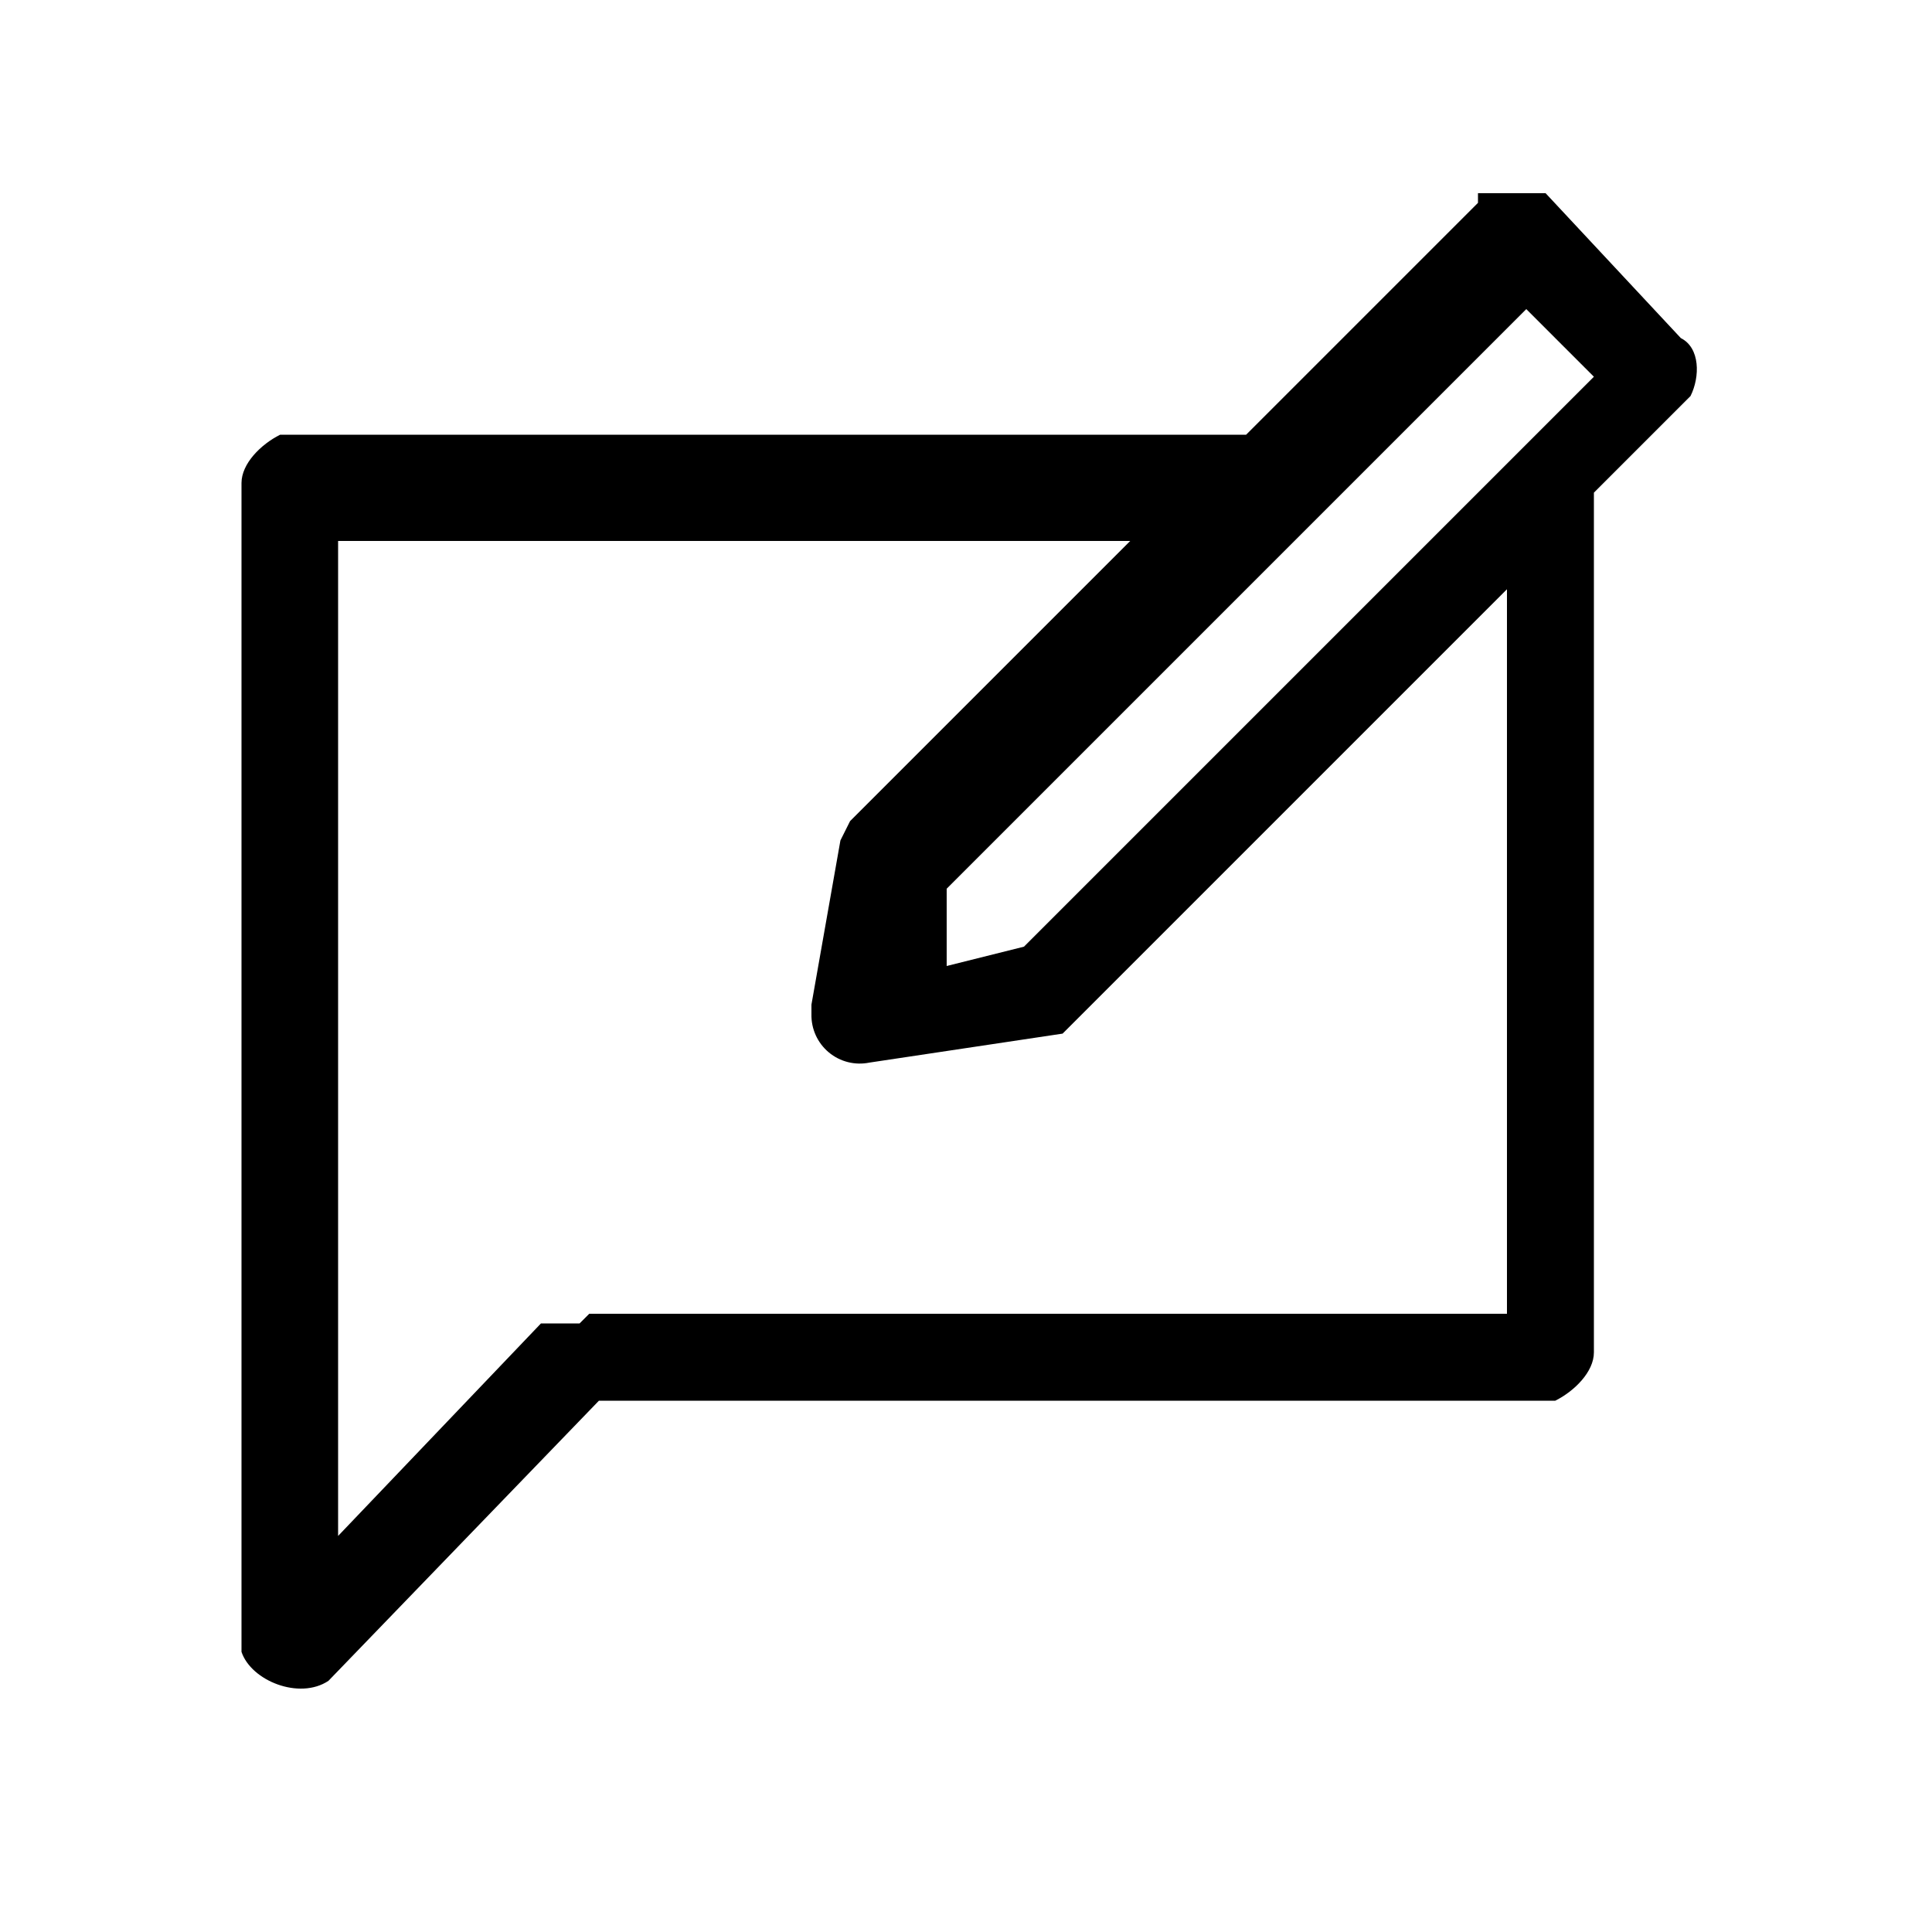
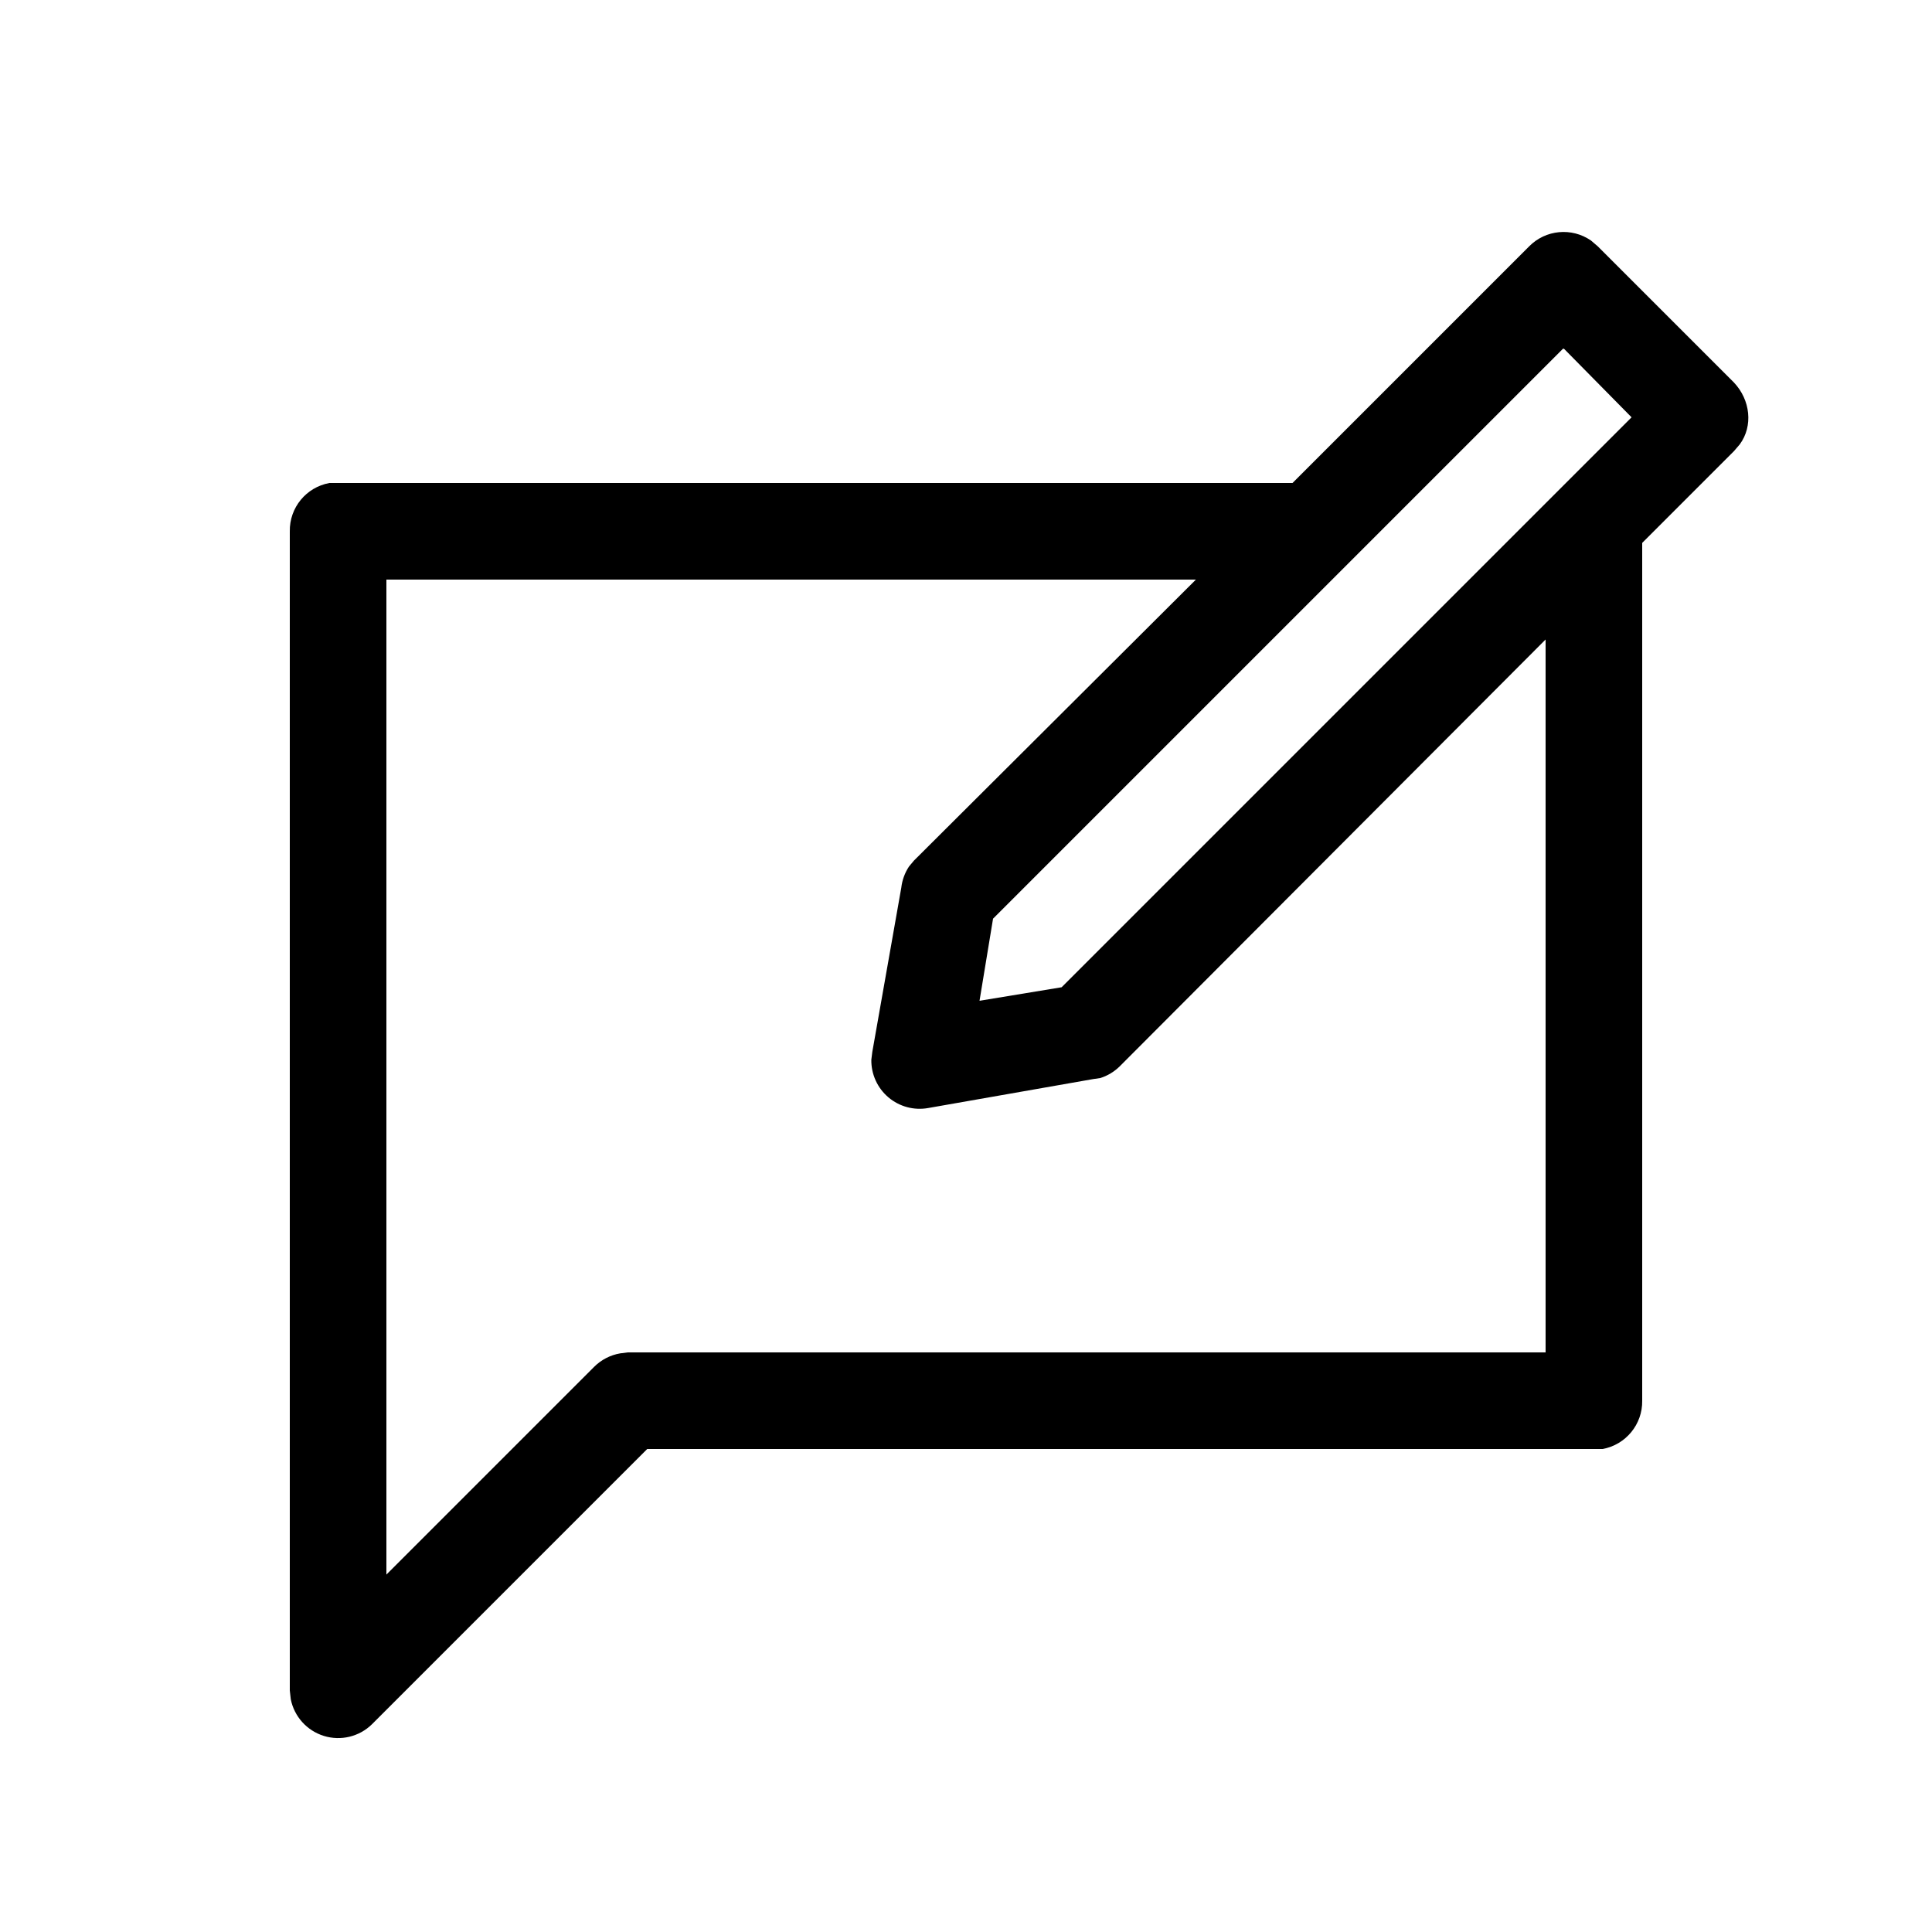
<svg xmlns="http://www.w3.org/2000/svg" width="20" height="20" aria-hidden="true" focusable="false">
-   <path d="M15.3 2h.7l1.4 1.5c.2.1.2.4.1.6l-1 1V14c0 .2-.2.4-.4.5H6.2l-2.8 2.9c-.3.2-.8 0-.9-.3V5c0-.2.2-.4.4-.5h10l2.4-2.4zM12 5.6H3.5v10.3l2.1-2.2H6l.1-.1h9.5V6.1l-4.4 4.4-.2.2L9 11a.5.5 0 01-.6-.5v-.1l.3-1.7.1-.2 3-3zm3.8-2.4l-6 6v.8l.8-.2 5.9-5.9-.7-.7z" />
+   <path d="M15.83 2.55a.5.5 0 0 1 .64-.06l.07.06 1.41 1.41c.17.18.2.45.06.64l-.06.07-.95.95v8.88a.5.5 0 0 1-.41.5H6.7l-2.85 2.85a.5.5 0 0 1-.84-.26L3 17.5v-12a.5.5 0 0 1 .41-.5h9.97l2.45-2.45ZM12.38 6H4v10.3l2.15-2.15a.5.5 0 0 1 .27-.14L6.5 14H16V6.62l-4.41 4.42a.5.5 0 0 1-.2.12l-.07.01-1.71.3a.5.5 0 0 1-.59-.5l.01-.08.3-1.7a.5.5 0 0 1 .08-.22l.05-.06L12.38 6Zm3.8-2.39-5.9 5.9-.14.85.85-.14 5.9-5.9-.7-.71Z" />
</svg>
